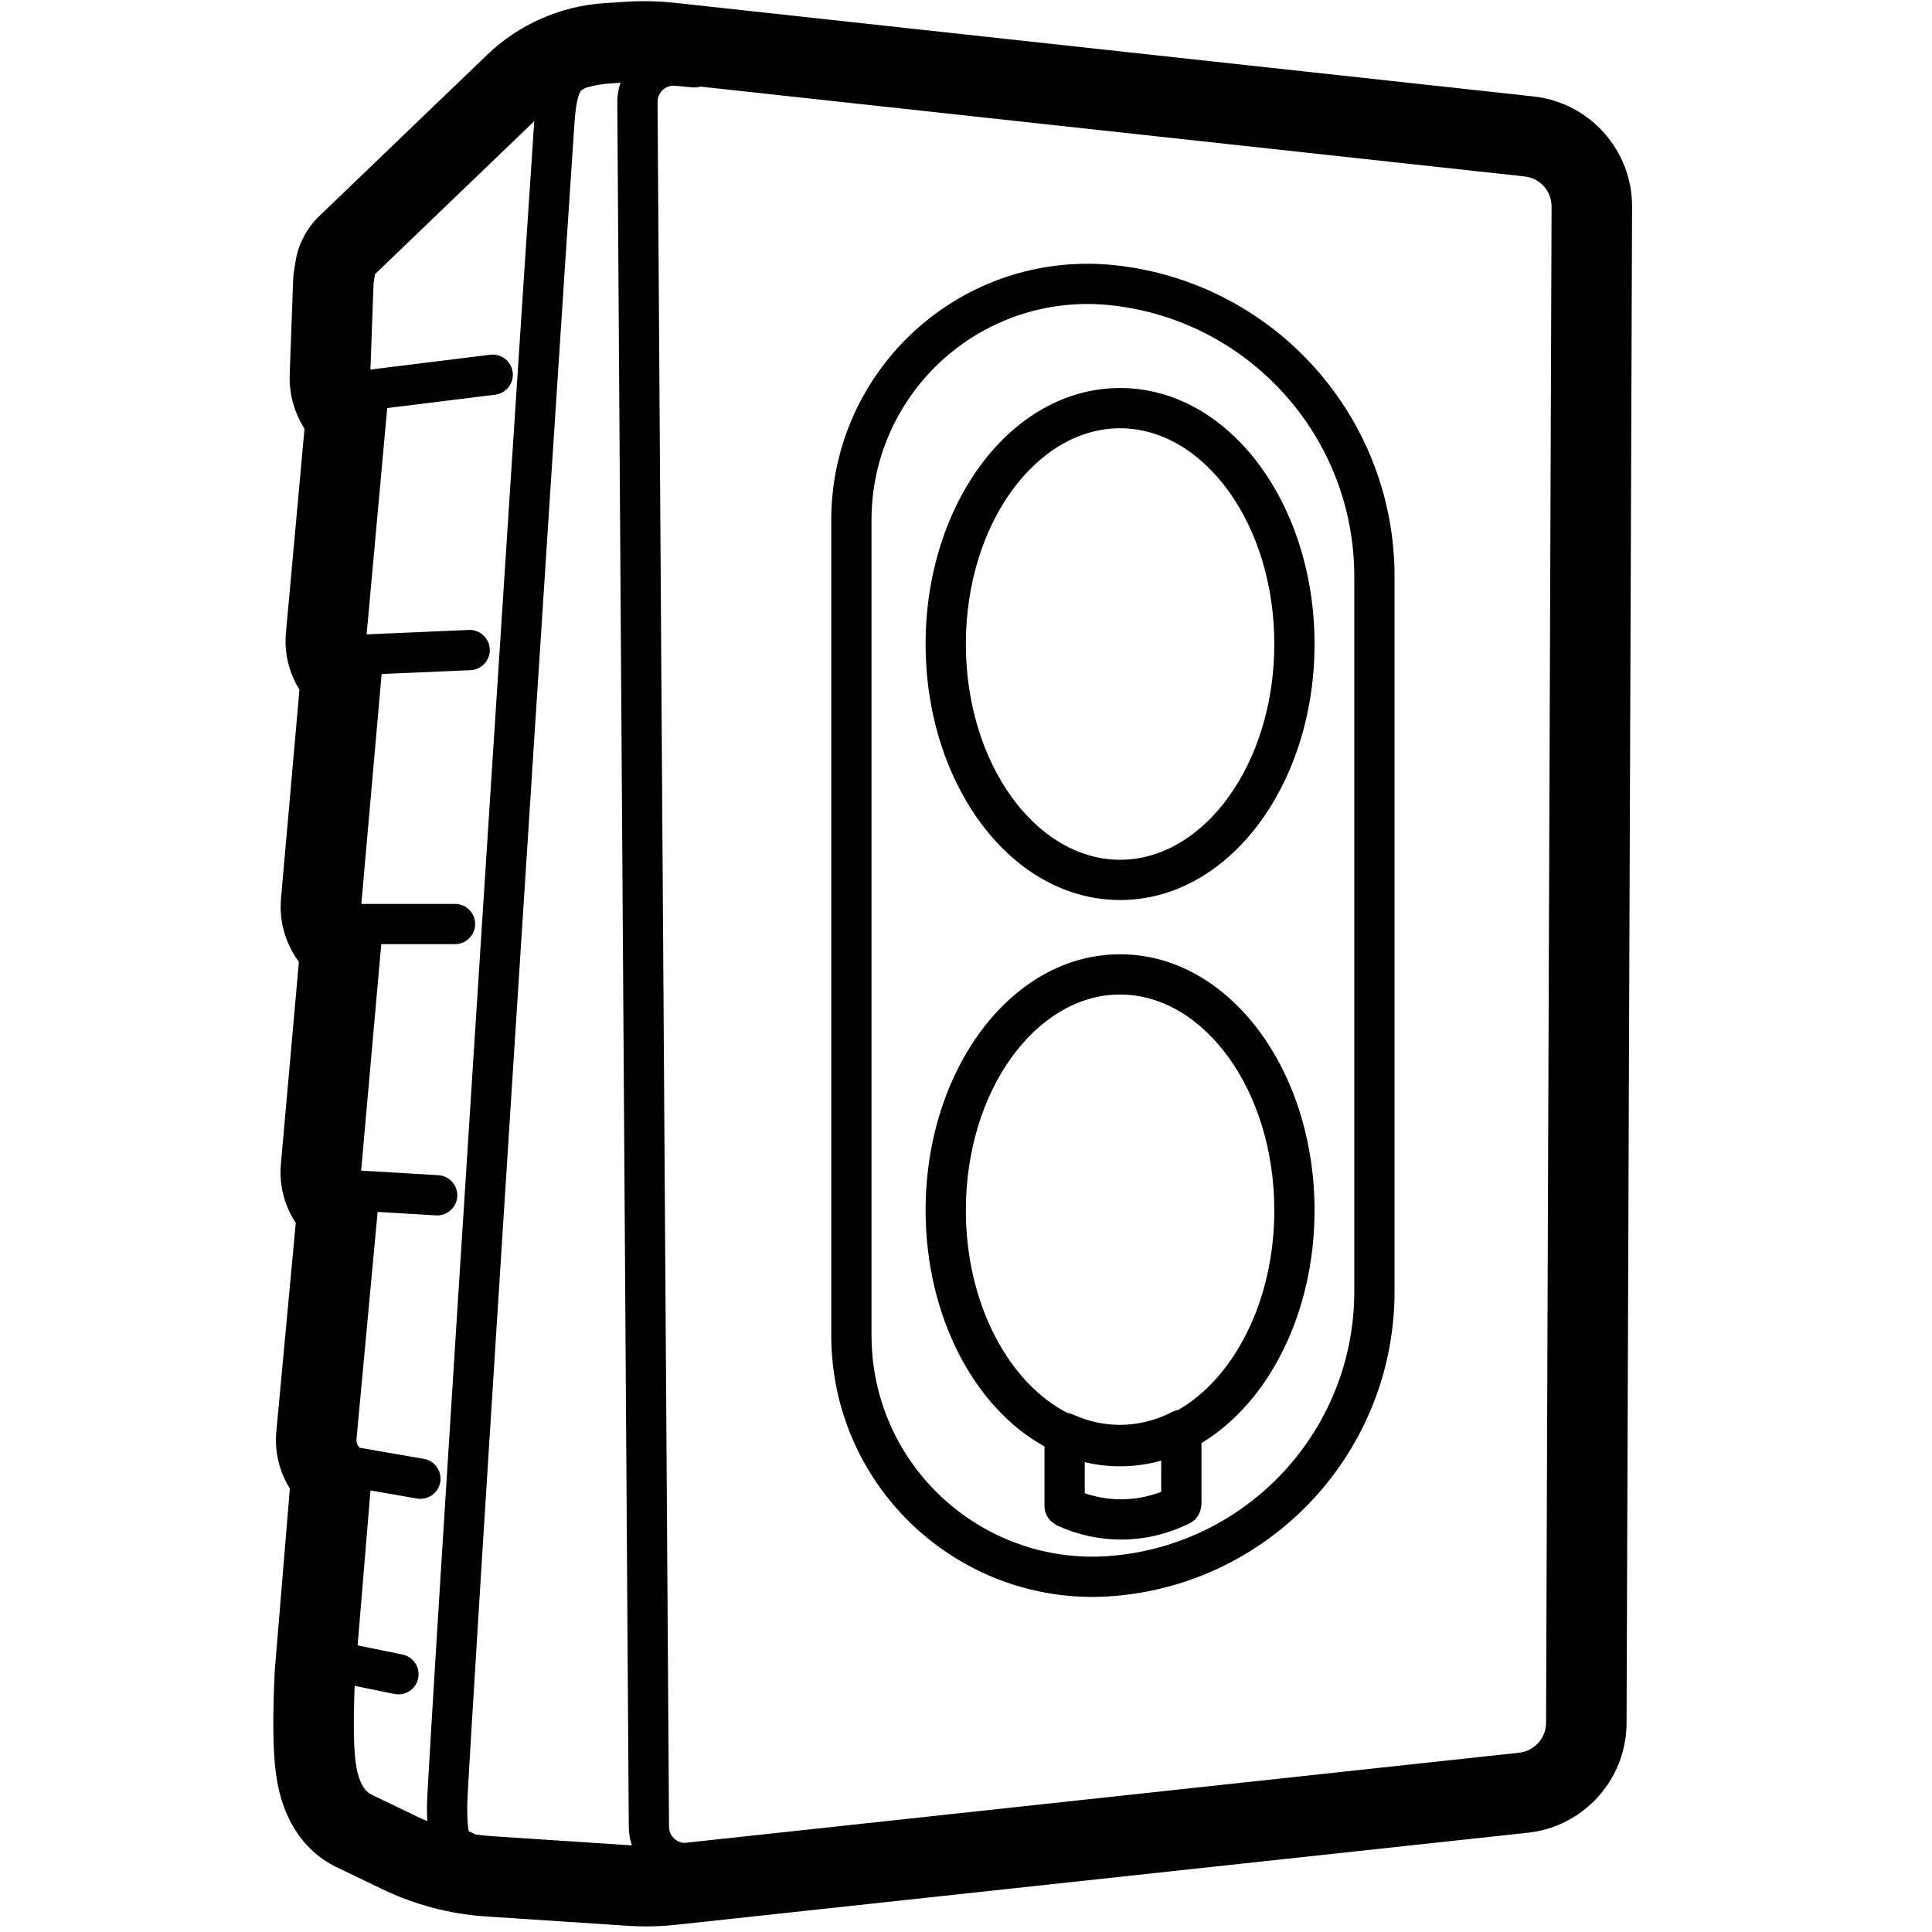
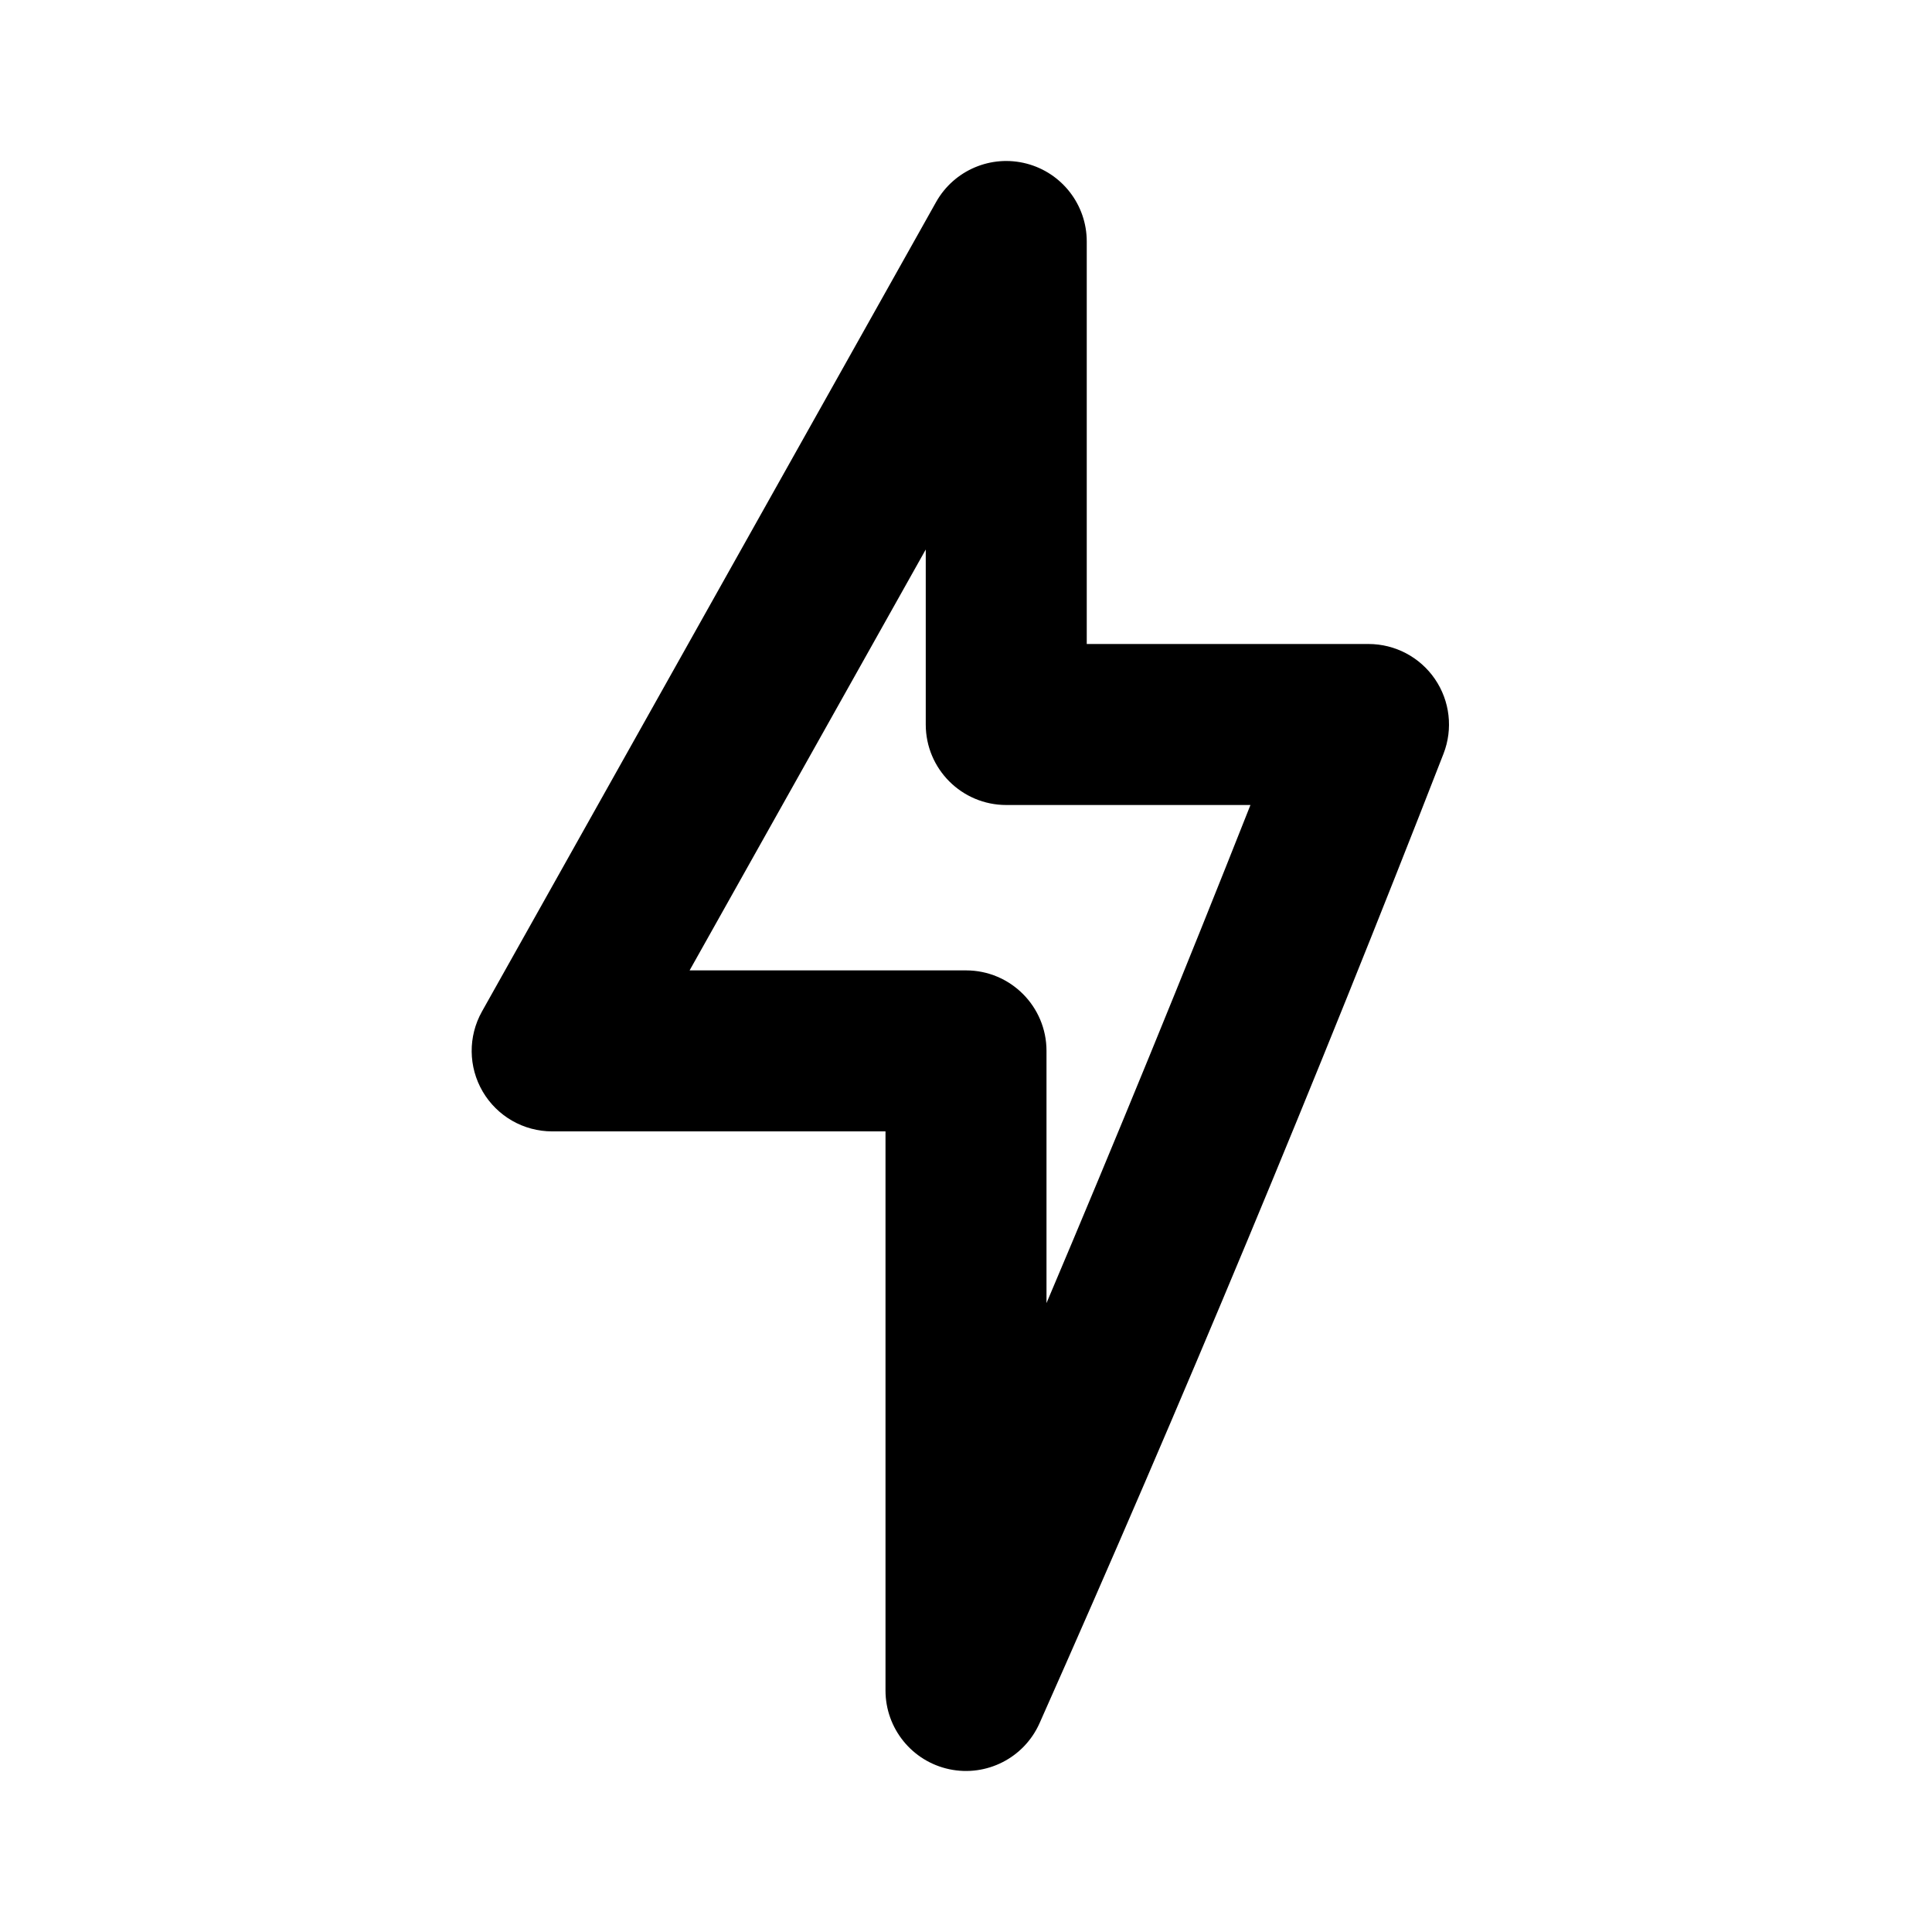
- <svg xmlns="http://www.w3.org/2000/svg" height="960" viewBox="0 0 960 960" width="960">
-   <path d="m335.298 1.409 426.63 46.499c27.98 3.05 49.143 26.731 49.041 54.876l-2.743 753.415c-.102 28.012-21.24 51.472-49.09 54.481l-423.045 45.719c-8.051.87-16.161 1.04-24.241.508l-70.355-4.633c-17.882-1.178-35.373-5.778-51.52-13.55l-23.239-11.186c-1.077-.518-2.13-1.085-3.156-1.697-9.369-5.593-16.09-13.703-20.495-23.2-3.117-6.72-5.001-13.948-6.035-21.846-1.472-11.242-1.581-27.308-.588-49.591.023-.509.055-1.018.097-1.526l7.47-90.038-.276-.443c-4.834-7.917-7.269-17.345-6.501-27.154l.057-.669 9.655-103.753-.364-.556c-5.16-8.025-7.83-17.712-7.085-27.866l.058-.709 8.94-100.557-.215-.289c-6.214-8.524-9.535-19.196-8.72-30.458l.059-.735 9.157-103.789-.006-.009c-4.997-8-7.531-17.576-6.769-27.544l.056-.665 9.238-101.447-.126-.193c-4.836-7.606-7.482-16.628-7.26-26.085l.019-.617 1.721-47.005c.062-1.682.229-3.359.502-5.02l.713-4.341c1.401-8.529 5.527-16.375 11.761-22.363l83.381-80.096c15.847-15.223 36.575-24.338 58.504-25.728l10.748-.681c8.009-.508 16.047-.326 24.025.544zm-26.936 39.721-5.307.337c-4.08.259-8.088.987-11.949 2.152-2.062 1.005-2.415 1.318-2.841 2.086-1.229 2.22-2.247 7.109-2.846 15.933-8.225 121.259-53.267 819.525-53.267 835.901 0 4.119.125 7.295.366 9.667.111 1.097.24 1.962.372 2.608l.027.13.07.03c.249.106.512.218.693.297l.083.036c.777.342 1.483.68 2.208 1.07.091.049.18.099.268.15 2.612.383 5.242.661 7.884.835l69.868 4.601c-.986-2.83-1.531-5.868-1.552-9.032l-5.708-857.175c-.006-.943.036-1.885.124-2.823.225-2.376.74-4.654 1.508-6.803zm18.404 8.686c-.025.268-.037.537-.035.807l5.707 857.175c.029 4.281 3.414 7.754 7.643 7.939l414.756-44.824c7.595-.821 13.36-7.219 13.388-14.859l2.743-753.415c.028-7.676-5.744-14.135-13.375-14.966l-409.561-44.639c-1.217.373-2.526.519-3.872.392l-8.677-.821c-4.399-.416-8.302 2.812-8.718 7.211zm-61.296 10.398-79.119 76.003-.713 4.341-1.577 43.075 59.538-7.36c5.481-.678 10.474 3.217 11.151 8.698.678 5.481-3.217 10.474-8.698 11.151l-53.645 6.631-10.239 112.459 50.777-2.195c5.518-.239 10.184 4.041 10.423 9.559.239 5.518-4.041 10.184-9.559 10.423l-44.178 1.909-10.079 114.237 46.554 0c5.523 0 10 4.477 10 10 0 5.523-4.477 10-10 10l-36.656-0-10.004 112.533 38.372 2.272c5.513.326 9.718 5.06 9.392 10.573-.326 5.513-5.06 9.718-10.573 9.392l-28.996-1.717-10.503 112.883c-.152 1.638.455 3.193 1.554 4.286l31.919 5.539c5.442.944 9.087 6.121 8.143 11.562-.944 5.442-6.121 9.087-11.562 8.143l-23.106-4.009-6.385 76.98 22.287 4.538c5.412 1.102 8.905 6.383 7.803 11.794-1.102 5.412-6.383 8.905-11.794 7.803l-19.769-4.025c-.678 17.624-.516 30.26.485 37.907 1.089 8.312 3.546 13.61 7.373 15.895l23.239 11.186c1.646.792 3.311 1.538 4.994 2.237-.113-2.24-.163-4.692-.163-7.381 0-17.128 44.944-713.876 53.313-837.255zm274.95 70.839c4.557 0 9.111.245 13.642.733 78.995 8.51 138.878 75.189 138.878 154.641v355.311c0 78.923-60.465 144.686-139.111 151.3-71.49 6.012-134.318-47.069-140.33-118.559-.304-3.62-.457-7.252-.457-10.885v-405.163c0-70.349 57.029-127.377 127.377-127.377zm0 20c-59.303 0-107.377 48.074-107.377 107.377v405.163c0 3.074.129 6.146.387 9.209 5.086 60.483 58.241 105.392 118.724 100.306 68.286-5.742 120.787-62.843 120.787-131.37v-355.311c0-69.236-52.182-127.341-121.02-134.756-3.82-.411-7.659-.618-11.5-.618zm16.139 323.125c54.136 0 96.633 57.495 96.633 127.209 0 51.02-22.761 95.495-56.188 115.679l-.003 30.029c-0.0.824-.102 1.644-.303 2.443l-.205.813c-.715 2.839-2.639 5.222-5.264 6.52-10.807 5.345-22.348 8.13-34.184 8.13-10.741 0-21.246-2.294-31.186-6.721-.657-.293-1.28-.655-1.859-1.081l-.927-.683c-2.56-1.885-4.072-4.874-4.072-8.053l-.001-29.73c-34.995-19.32-59.073-64.871-59.073-117.346 0-69.714 42.496-127.209 96.633-127.209zm0 254.417c-6.011 0-11.878-.709-17.56-2.064l.001 15.445.065.023c5.602 1.906 11.363 2.916 17.216 2.997l.764.005c6.661 0 13.207-1.202 19.538-3.557l.417-.159.001-15.501c-6.573 1.842-13.409 2.812-20.442 2.812zm0-234.417c-41.556 0-76.633 47.457-76.633 107.209 0 46.566 21.304 85.664 50.375 100.653.944.126 1.894.393 2.827.816 7.507 3.403 15.356 5.145 23.372 5.145 8.943 0 17.68-2.17 25.96-6.391.956-.487 1.938-.805 2.918-.969 27.753-15.913 47.813-54.068 47.813-99.254 0-59.752-35.077-107.209-76.633-107.209zm0-301.378c54.136 0 96.633 57.495 96.633 127.209 0 69.714-42.496 127.209-96.633 127.209s-96.633-57.495-96.633-127.209c0-69.714 42.496-127.209 96.633-127.209zm0 20c-41.556 0-76.633 47.457-76.633 107.209 0 59.752 35.077 107.209 76.633 107.209s76.633-47.457 76.633-107.209c0-59.752-35.077-107.209-76.633-107.209z" />
+ <svg xmlns="http://www.w3.org/2000/svg" viewBox="0 0 48 48">
+   <path fill="none" d="M0 0h48v48H0z" />
+   <path d="M25.506 4.065a2 2 0 0 0-2.25.956l-11.282 20.11a2 2 0 0 0 1.745 2.978H22V42a2 2 0 0 0 3.827.813 553 553 0 0 0 10.037-24.088A2 2 0 0 0 34 16h-7V6a2 2 0 0 0-1.494-1.935M31.067 20A548.478 548.478 0 0 1 26 32.375v-6.266a2 2 0 0 0-2-2h-6.867L23 13.652V18a2 2 0 0 0 2 2z" />
</svg>
